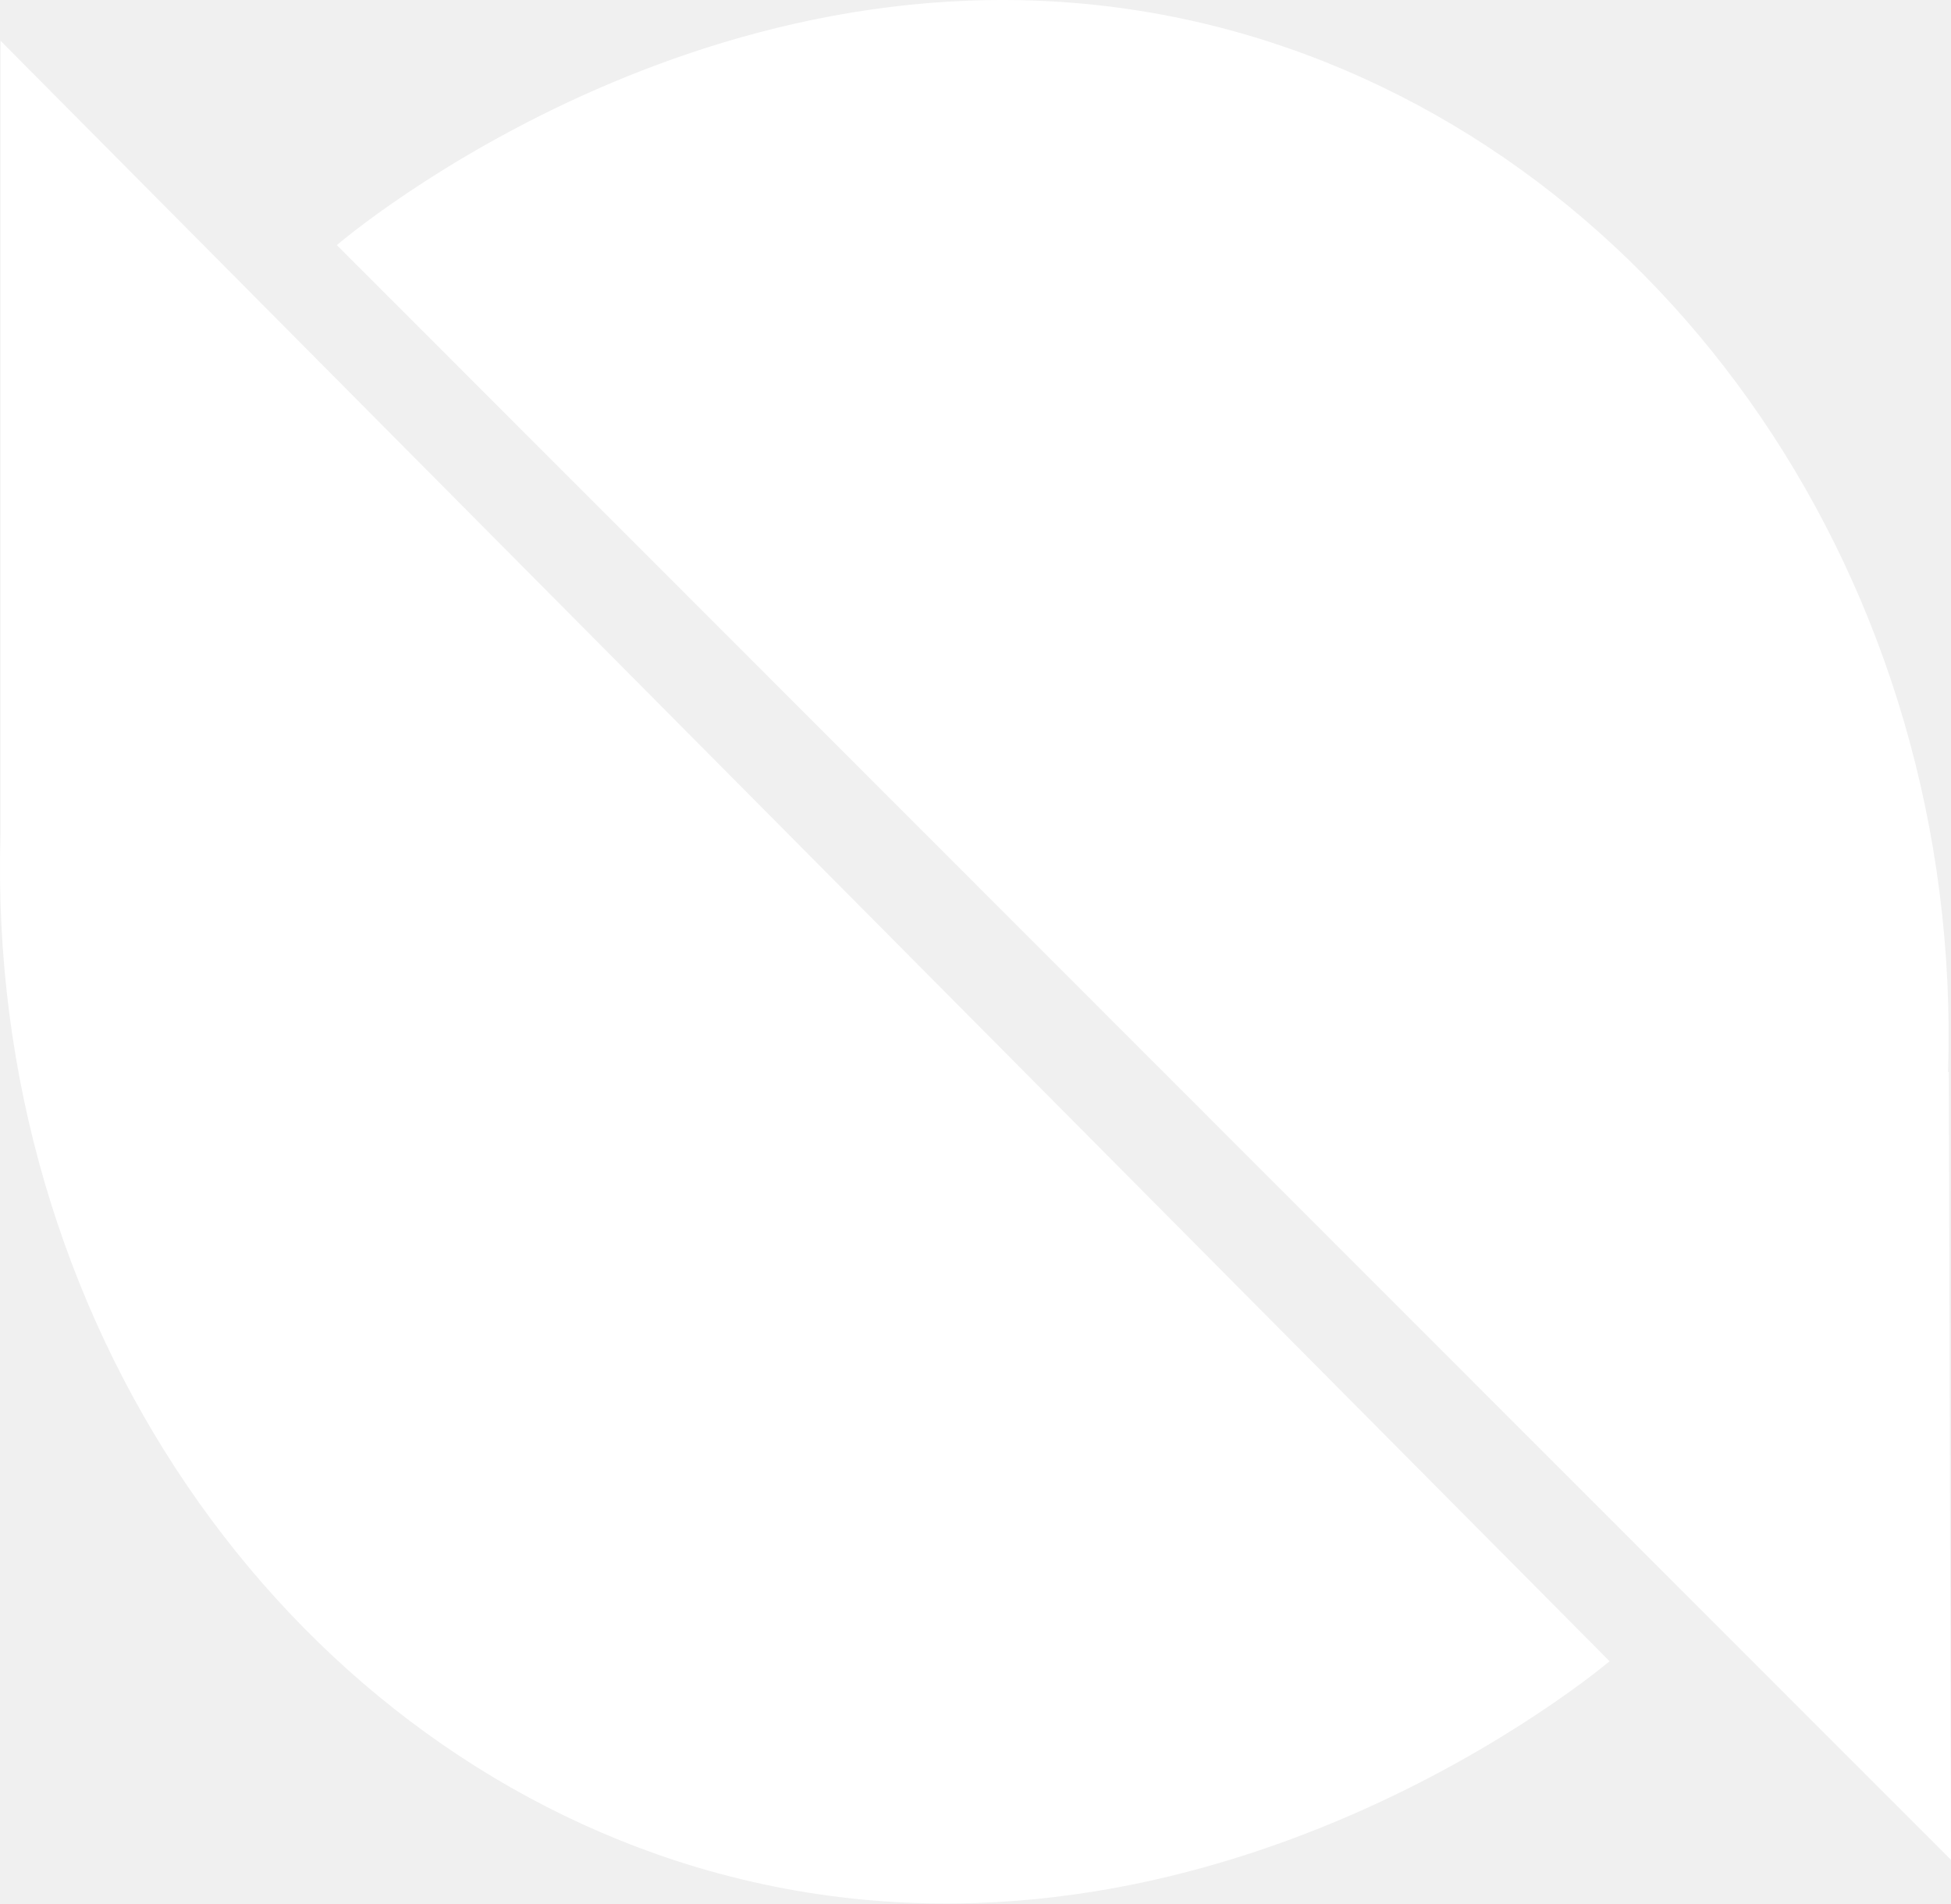
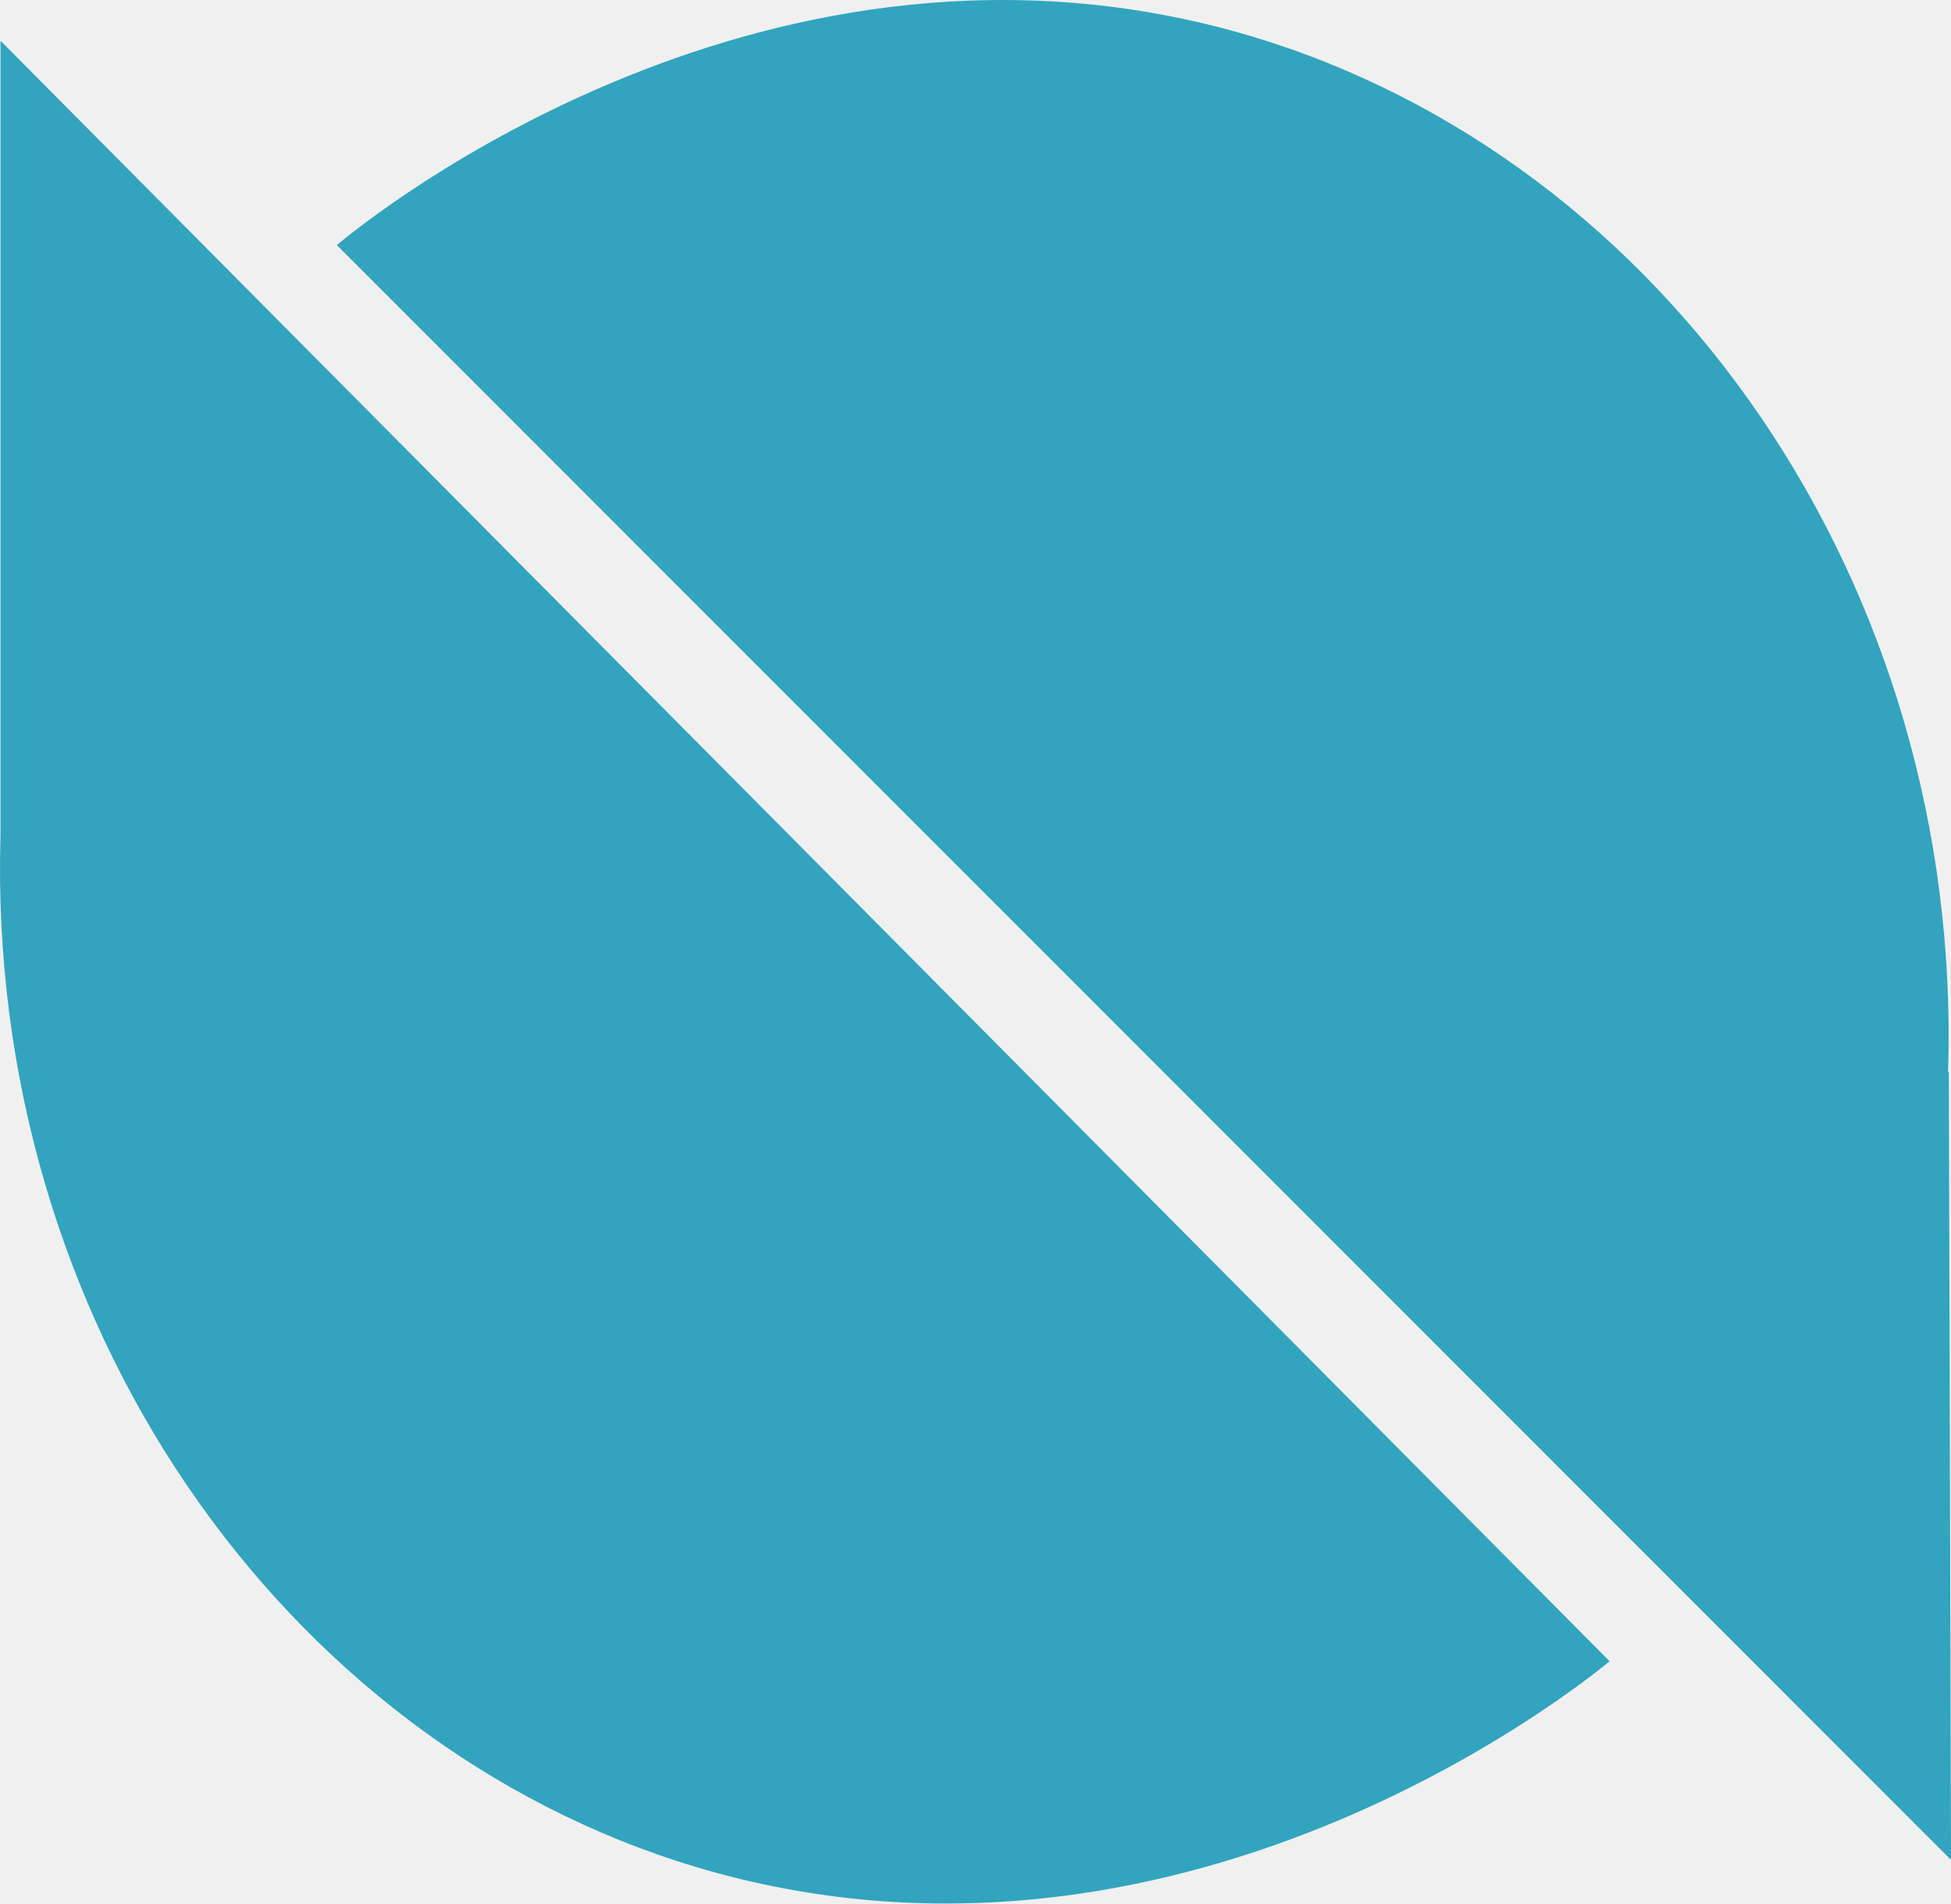
<svg xmlns="http://www.w3.org/2000/svg" viewBox="0 0 2691.71 2626.46">
  <defs>
    <style>
            .cls-1 {
-                 fill: #FFF;
+                 fill: #32A4BE;
            }
        </style>
  </defs>
  <g id="Layer_2" data-name="Layer 2">
    <g id="Layer_1-2" data-name="Layer 1">
      <path class="cls-1" d="M.71,1151.2V56.2l2220,2236c-46,38-600,481-1260,284C387.71,2404.2-19.29,1820.2.71,1151.2Zm2688,328,3,1087-2227-2228c46-39,599-484,1259-289,576,171,985,757,964,1430Z" />
    </g>
  </g>
</svg>
